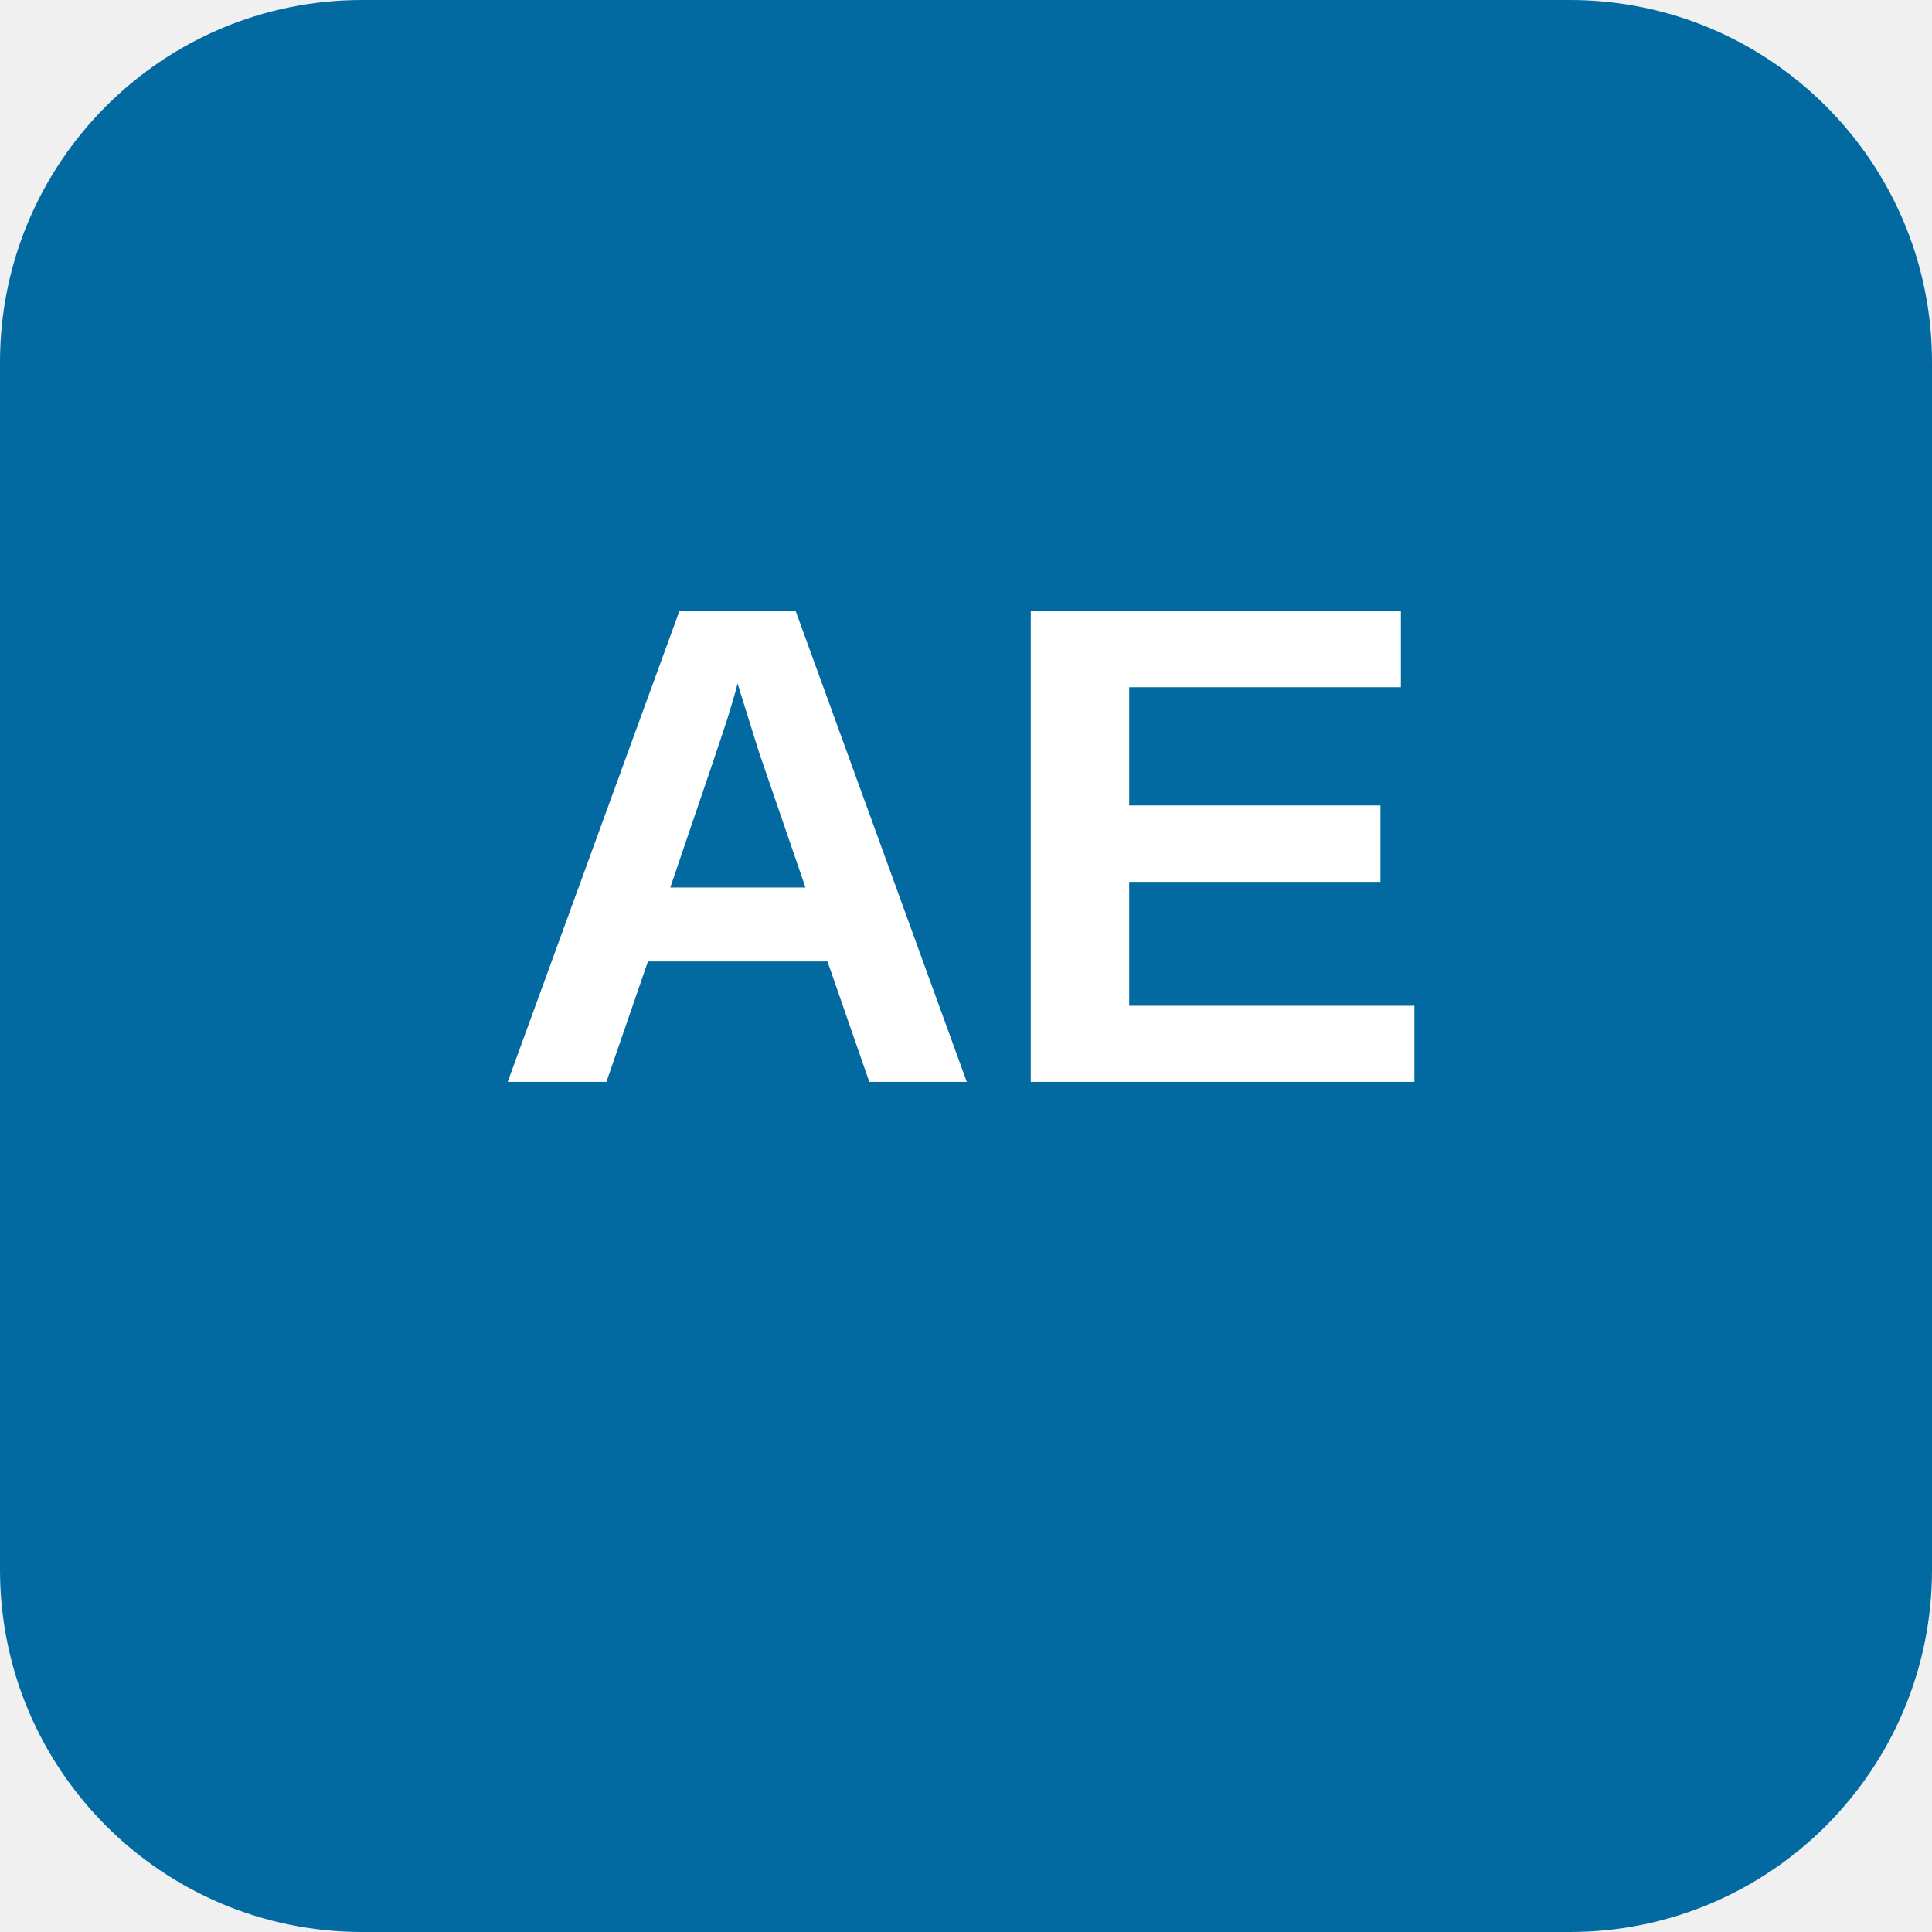
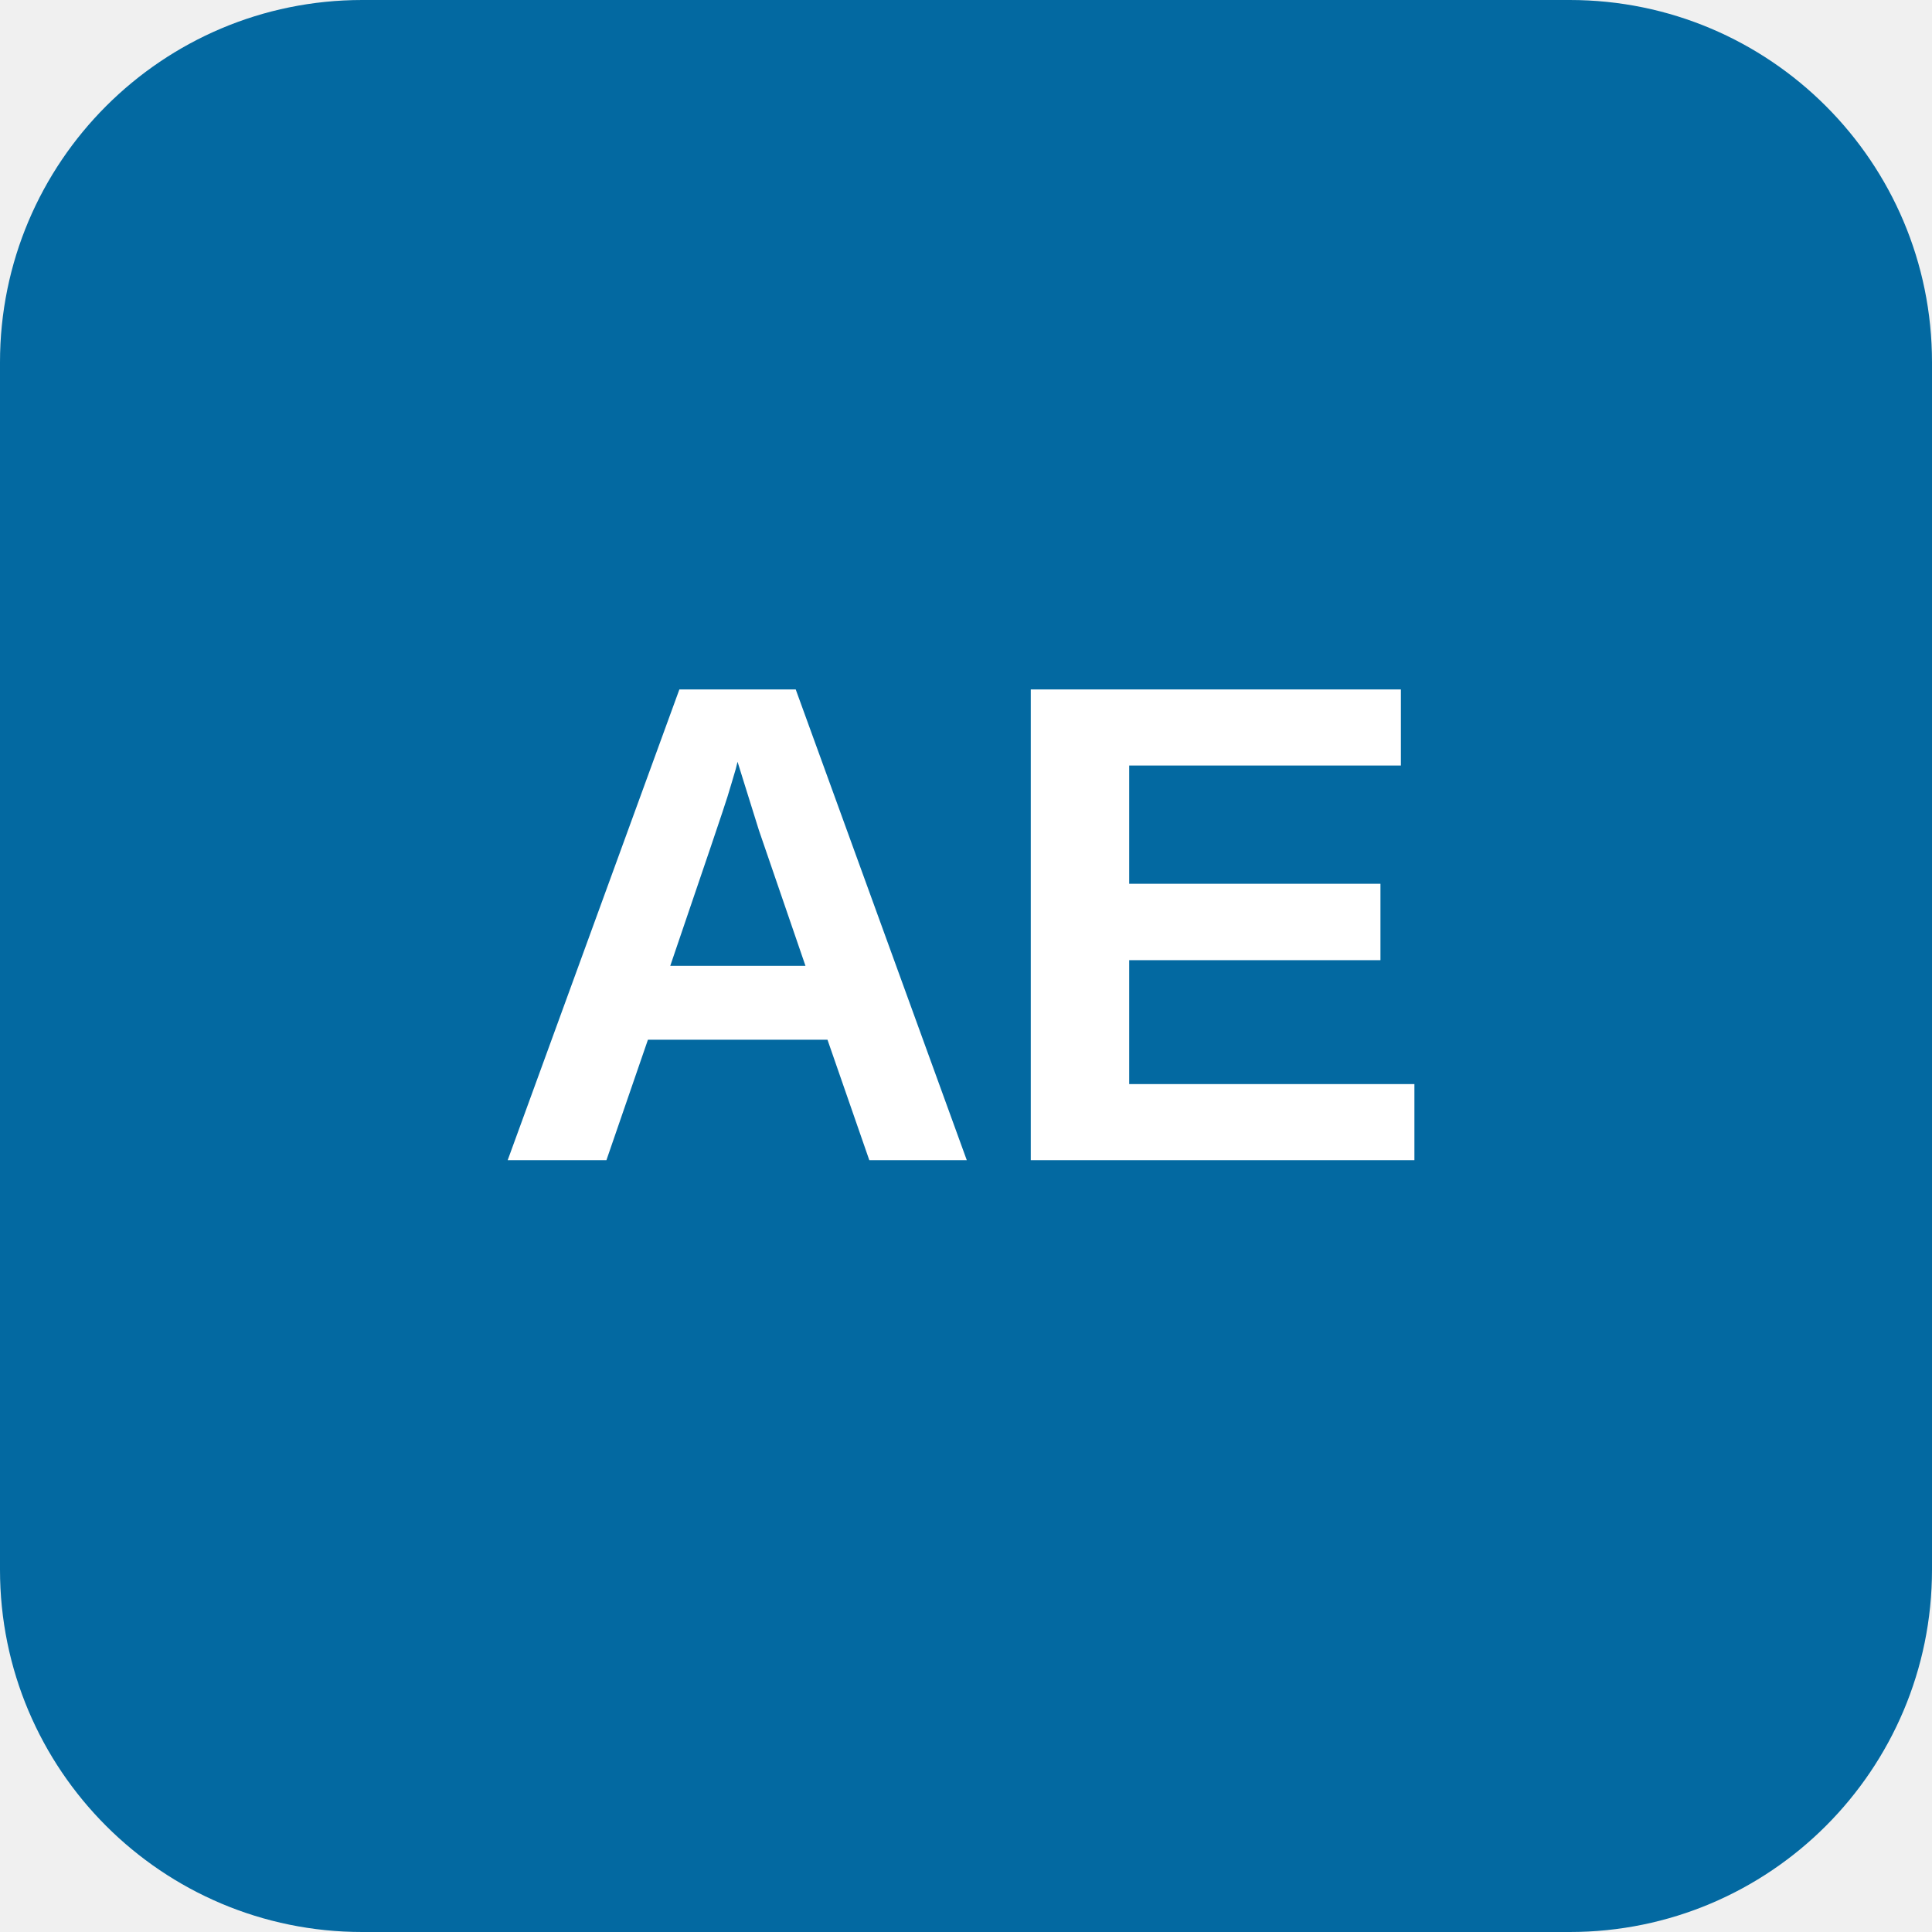
<svg xmlns="http://www.w3.org/2000/svg" width="96" height="96" viewBox="0 0 96 96" fill="none">
  <rect width="96" height="96" rx="18" fill="#0369a1" />
-   <text x="50%" y="56%" text-anchor="middle" font-family="Arial, sans-serif" font-size="34" font-weight="700" fill="#ffffff">AE</text>
+   <text x="50%" y="50%" text-anchor="middle" dominant-baseline="middle" font-family="Arial, sans-serif" font-size="34" font-weight="700" fill="#ffffff">AE</text>
</svg>
